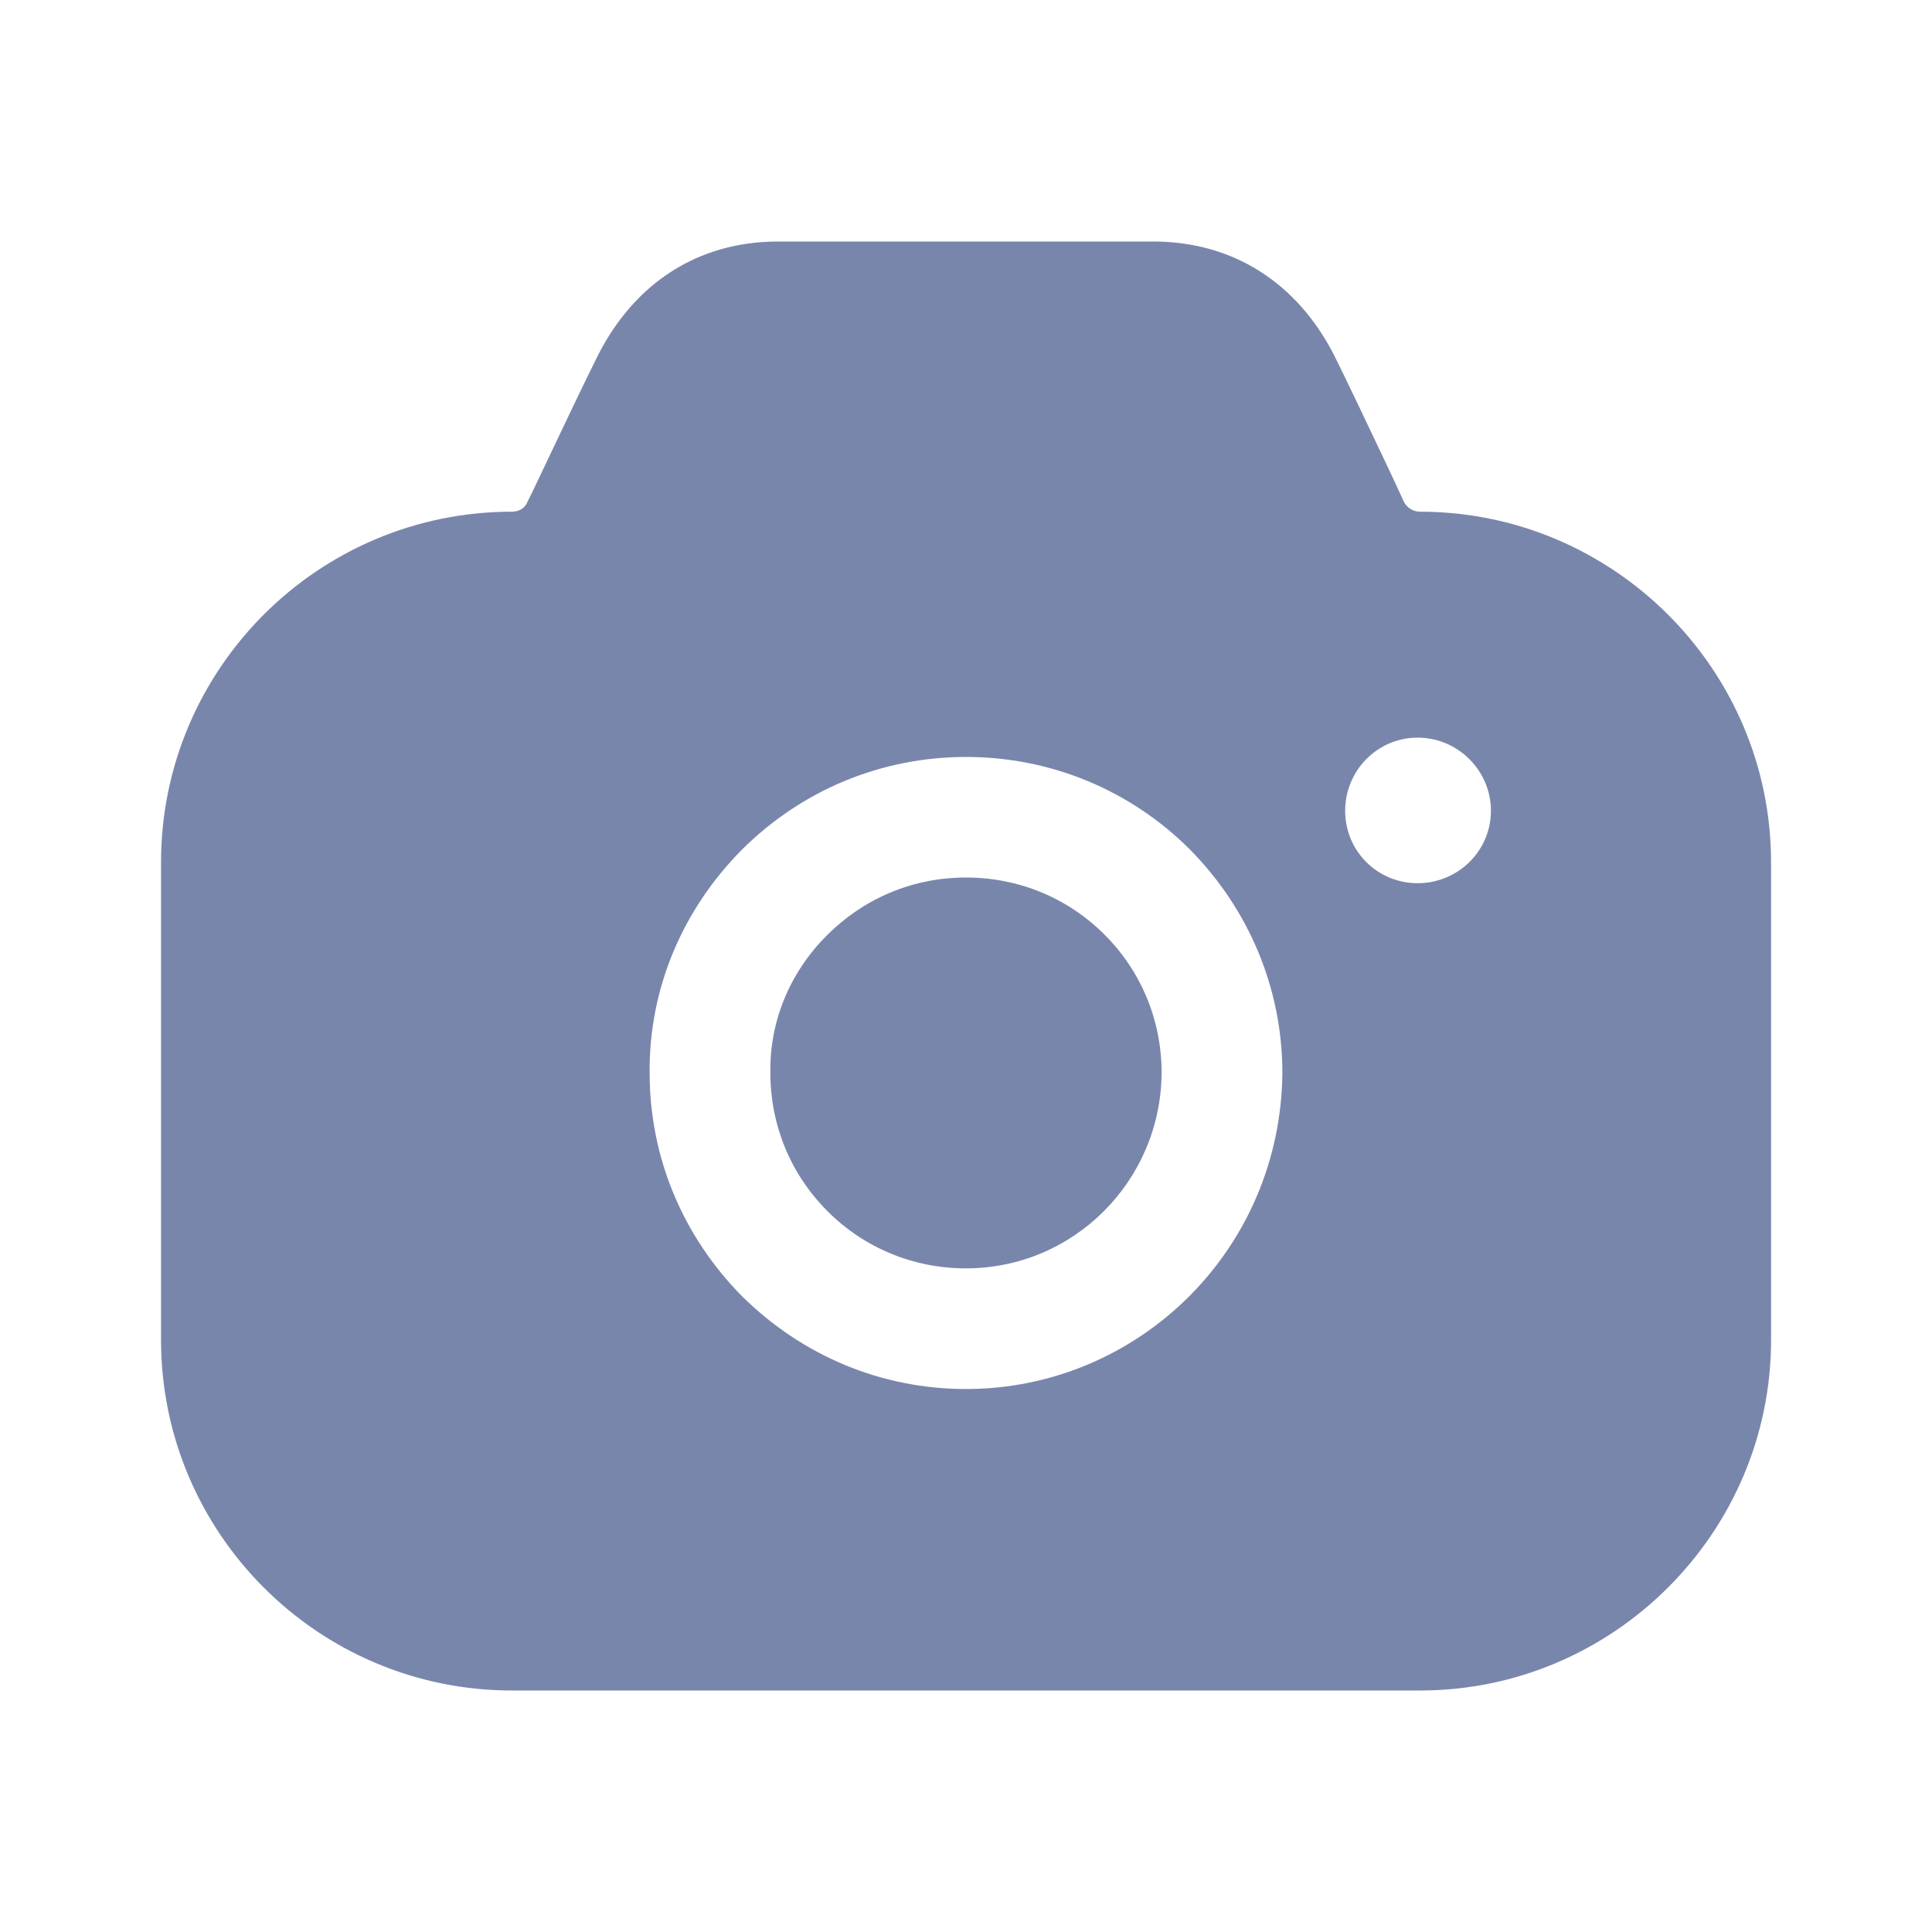
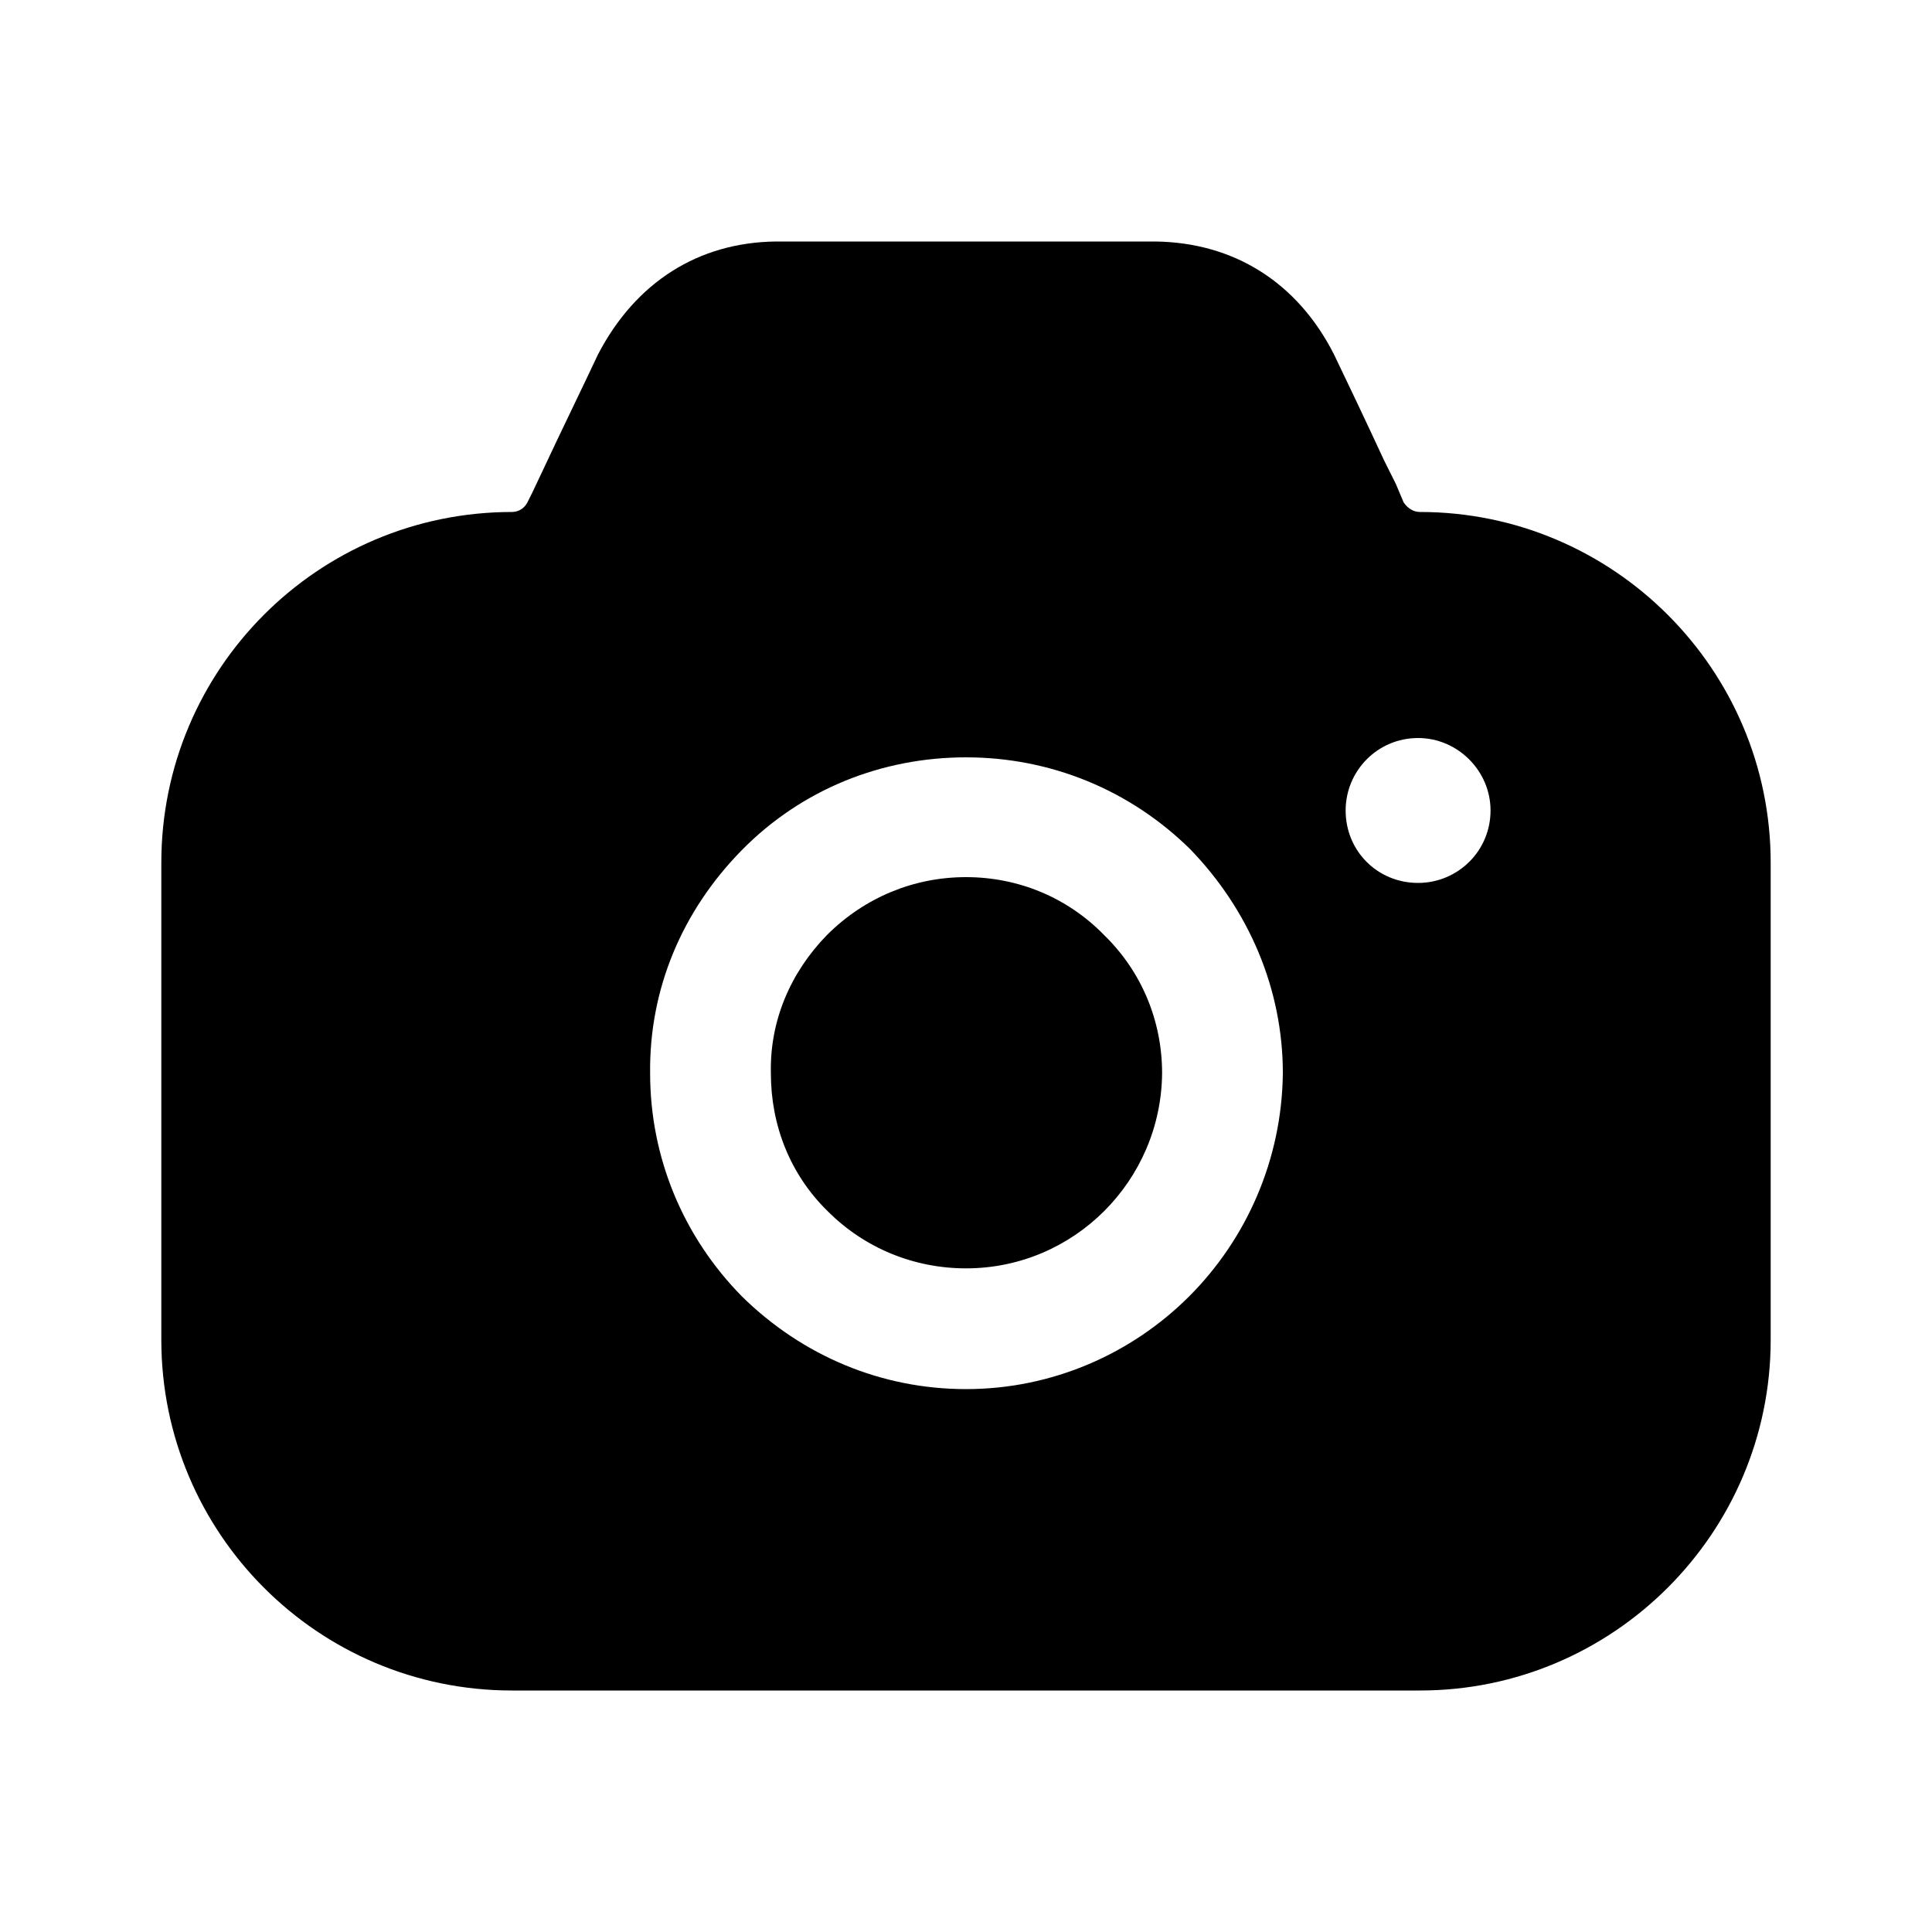
- <svg xmlns="http://www.w3.org/2000/svg" width="20" height="20" viewBox="0 0 20 20" fill="none">
-   <path fill-rule="evenodd" clip-rule="evenodd" d="M14.534 5.197C14.567 5.255 14.625 5.297 14.7 5.297C16.7 5.297 18.334 6.928 18.334 8.926V13.871C18.334 15.868 16.7 17.5 14.7 17.5H5.3C3.292 17.5 1.667 15.868 1.667 13.871V8.926C1.667 6.928 3.292 5.297 5.3 5.297C5.367 5.297 5.434 5.264 5.459 5.197L5.509 5.097C5.537 5.037 5.567 4.975 5.597 4.912C5.81 4.462 6.046 3.966 6.192 3.674C6.575 2.925 7.225 2.508 8.034 2.5H11.959C12.767 2.508 13.425 2.925 13.809 3.674C13.94 3.936 14.14 4.358 14.333 4.765C14.372 4.849 14.412 4.933 14.45 5.014L14.534 5.197ZM13.925 8.393C13.925 8.81 14.259 9.143 14.675 9.143C15.092 9.143 15.434 8.81 15.434 8.393C15.434 7.977 15.092 7.636 14.675 7.636C14.259 7.636 13.925 7.977 13.925 8.393ZM8.559 9.684C8.95 9.292 9.459 9.084 10 9.084C10.542 9.084 11.05 9.292 11.434 9.675C11.817 10.058 12.025 10.566 12.025 11.107C12.017 12.223 11.117 13.13 10 13.13C9.459 13.13 8.95 12.922 8.567 12.539C8.184 12.156 7.975 11.648 7.975 11.107V11.099C7.967 10.574 8.175 10.067 8.559 9.684ZM12.309 13.421C11.717 14.012 10.9 14.379 10 14.379C9.125 14.379 8.309 14.037 7.684 13.421C7.067 12.797 6.725 11.981 6.725 11.107C6.717 10.241 7.059 9.426 7.675 8.801C8.3 8.177 9.125 7.836 10 7.836C10.875 7.836 11.7 8.177 12.317 8.793C12.934 9.417 13.275 10.241 13.275 11.107C13.267 12.014 12.9 12.83 12.309 13.421Z" fill="#7986AC" />
+ <svg xmlns="http://www.w3.org/2000/svg" width="20" height="20">
+   <g class="layer">
+     <path clip-rule="evenodd" d="m14.53,5.2c0.04,0.06 0.1,0.1 0.17,0.1c2,0 3.63,1.63 3.63,3.63l0,4.94c0,2 -1.63,3.63 -3.63,3.63l-9.4,0c-2.01,0 -3.63,-1.63 -3.63,-3.63l0,-4.94c0,-2 1.62,-3.63 3.63,-3.63c0.07,0 0.13,-0.04 0.16,-0.1l0.05,-0.1c0.03,-0.06 0.06,-0.13 0.09,-0.19c0.21,-0.45 0.45,-0.94 0.59,-1.24c0.39,-0.75 1.04,-1.16 1.84,-1.17l3.93,0c0.81,0.01 1.47,0.42 1.85,1.17c0.13,0.27 0.33,0.69 0.52,1.1c0.04,0.08 0.08,0.16 0.12,0.24l0.08,0.19zm-0.6,3.19c0,0.42 0.33,0.75 0.75,0.75c0.41,0 0.75,-0.33 0.75,-0.75c0,-0.41 -0.34,-0.75 -0.75,-0.75c-0.42,0 -0.75,0.34 -0.75,0.75zm-5.37,1.29c0.39,-0.39 0.9,-0.6 1.44,-0.6c0.54,0 1.05,0.21 1.43,0.6c0.39,0.38 0.6,0.89 0.6,1.43c-0.01,1.11 -0.91,2.02 -2.03,2.02c-0.54,0 -1.05,-0.21 -1.43,-0.59c-0.39,-0.38 -0.59,-0.89 -0.59,-1.43l0,-0.01c-0.01,-0.53 0.2,-1.03 0.58,-1.42zm3.75,3.74c-0.59,0.59 -1.41,0.96 -2.31,0.96c-0.87,0 -1.69,-0.34 -2.32,-0.96c-0.61,-0.62 -0.95,-1.44 -0.95,-2.31c-0.01,-0.87 0.33,-1.68 0.95,-2.31c0.62,-0.63 1.45,-0.96 2.32,-0.96c0.88,0 1.7,0.34 2.32,0.95c0.61,0.63 0.96,1.45 0.96,2.32c-0.01,0.9 -0.38,1.72 -0.97,2.31z" fill="#000000" fill-rule="evenodd" id="svg_1" />
+   </g>
</svg>
